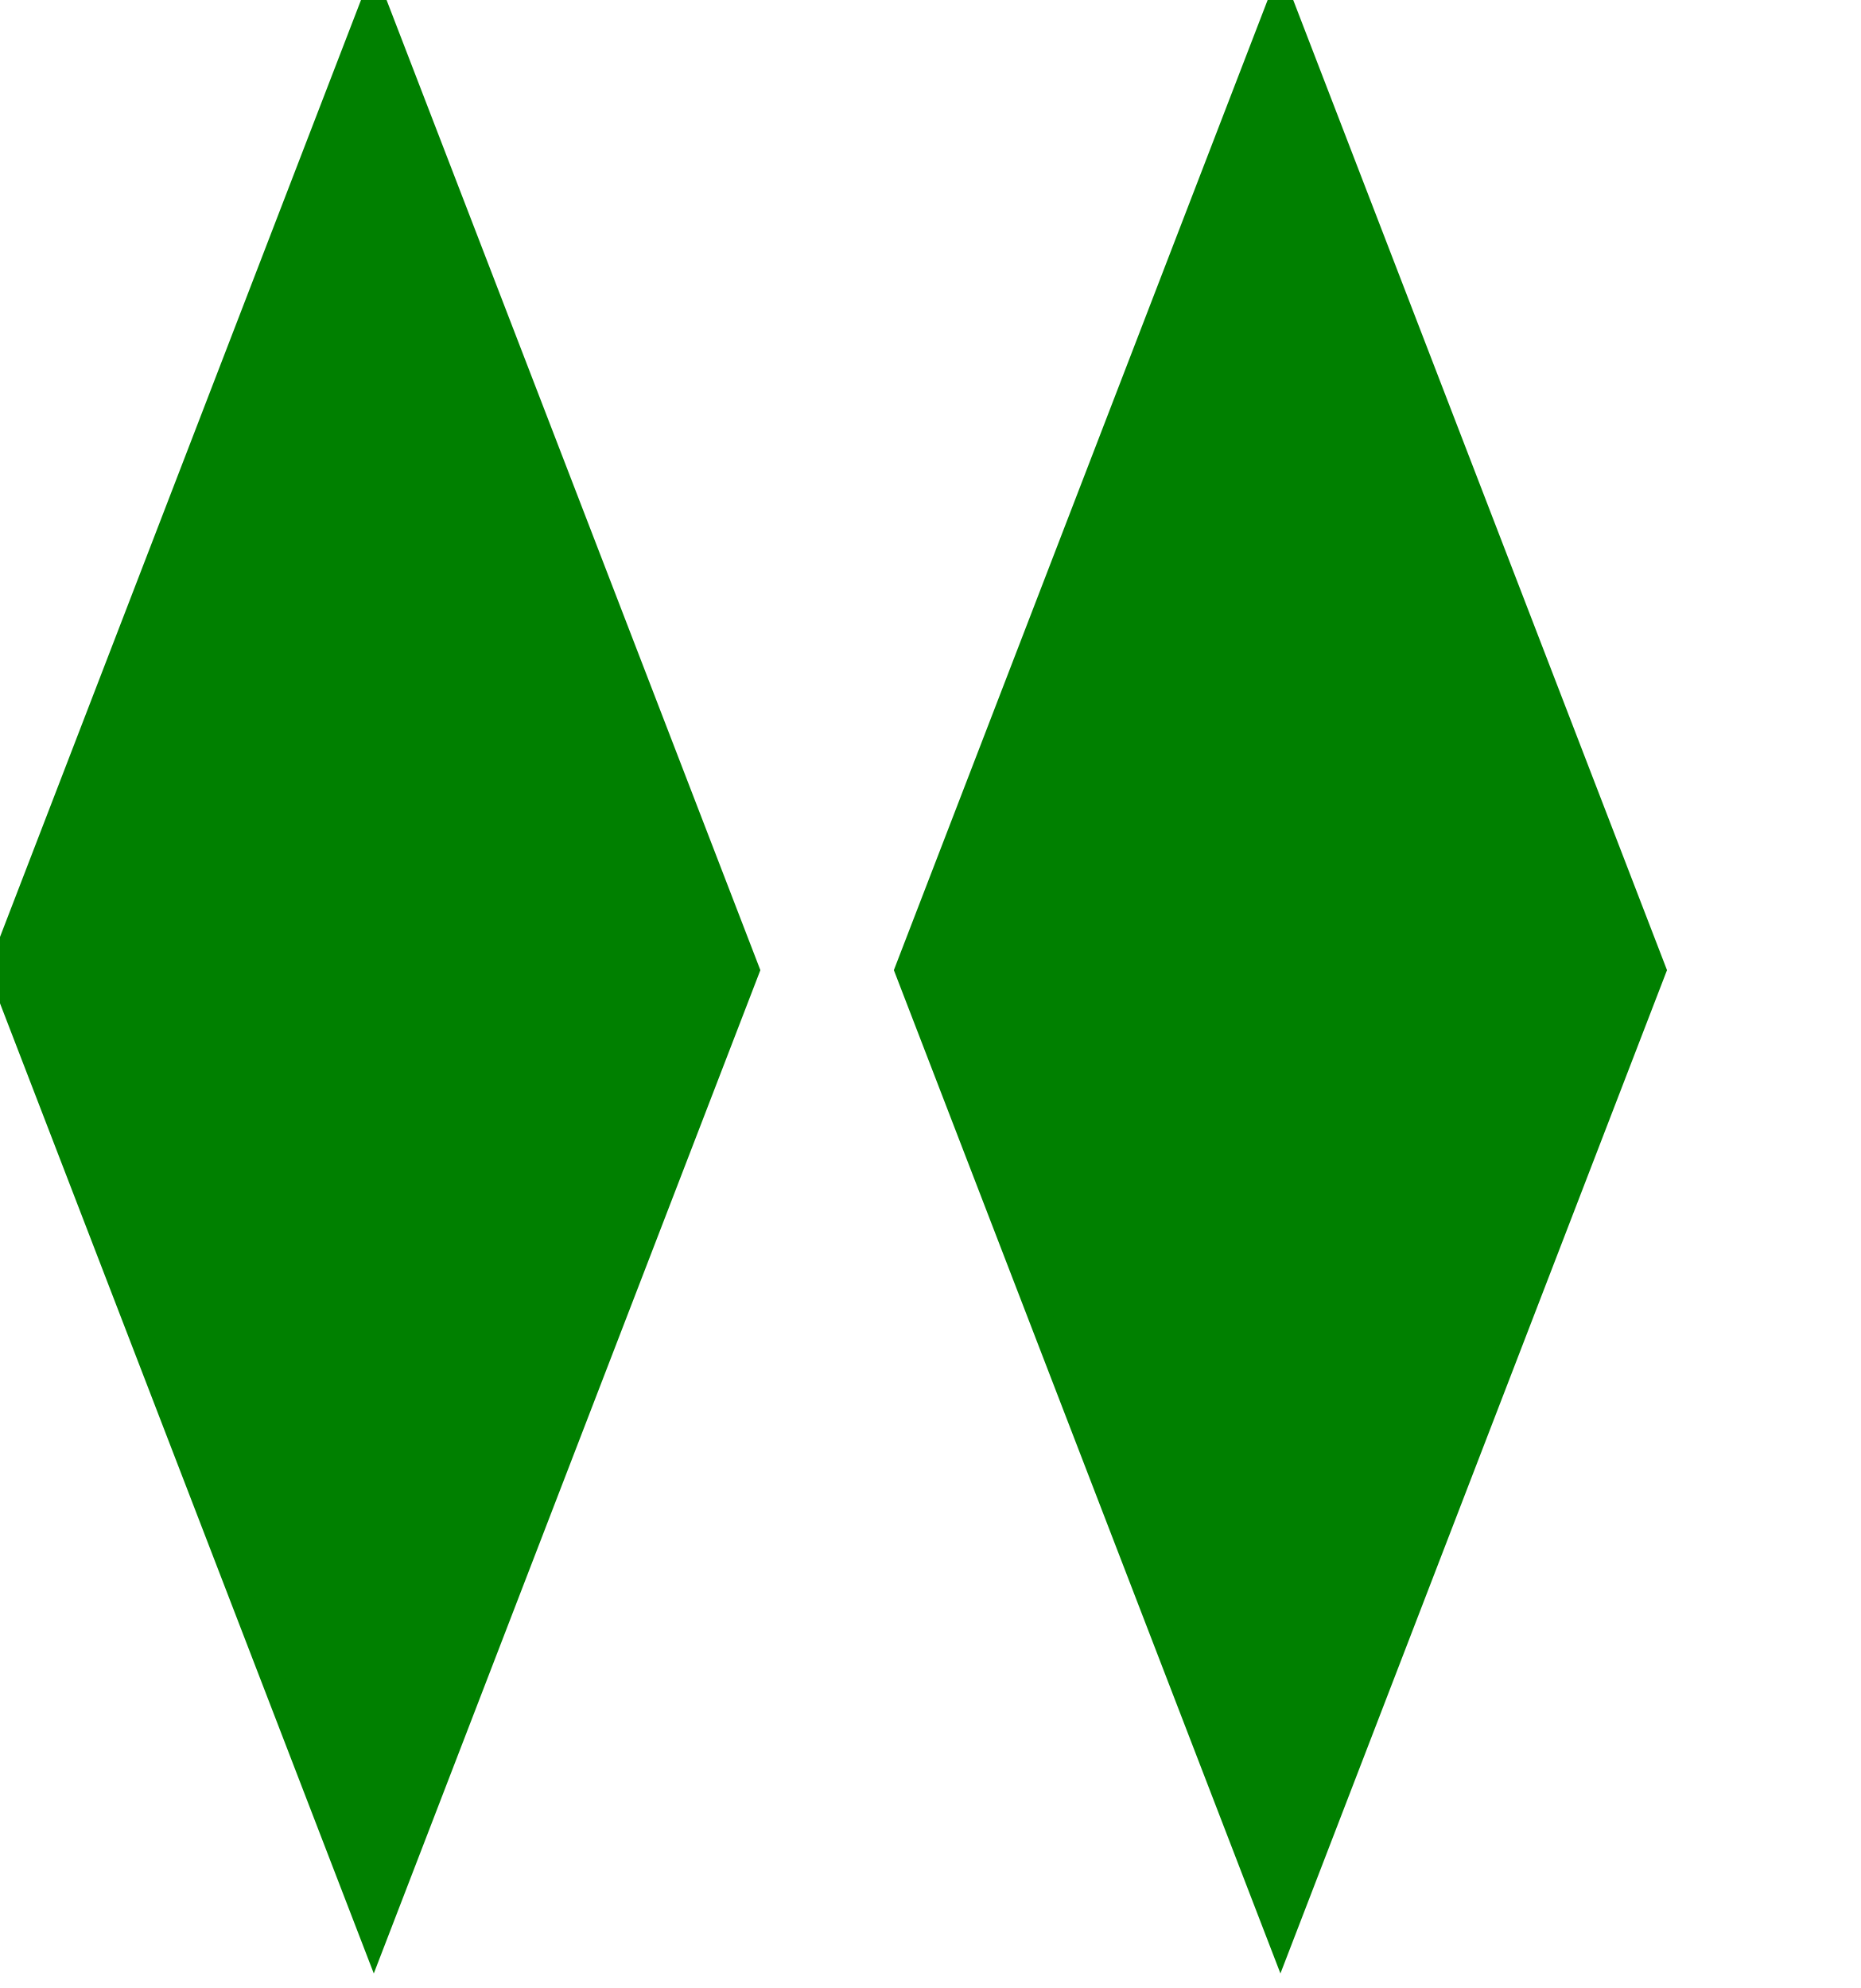
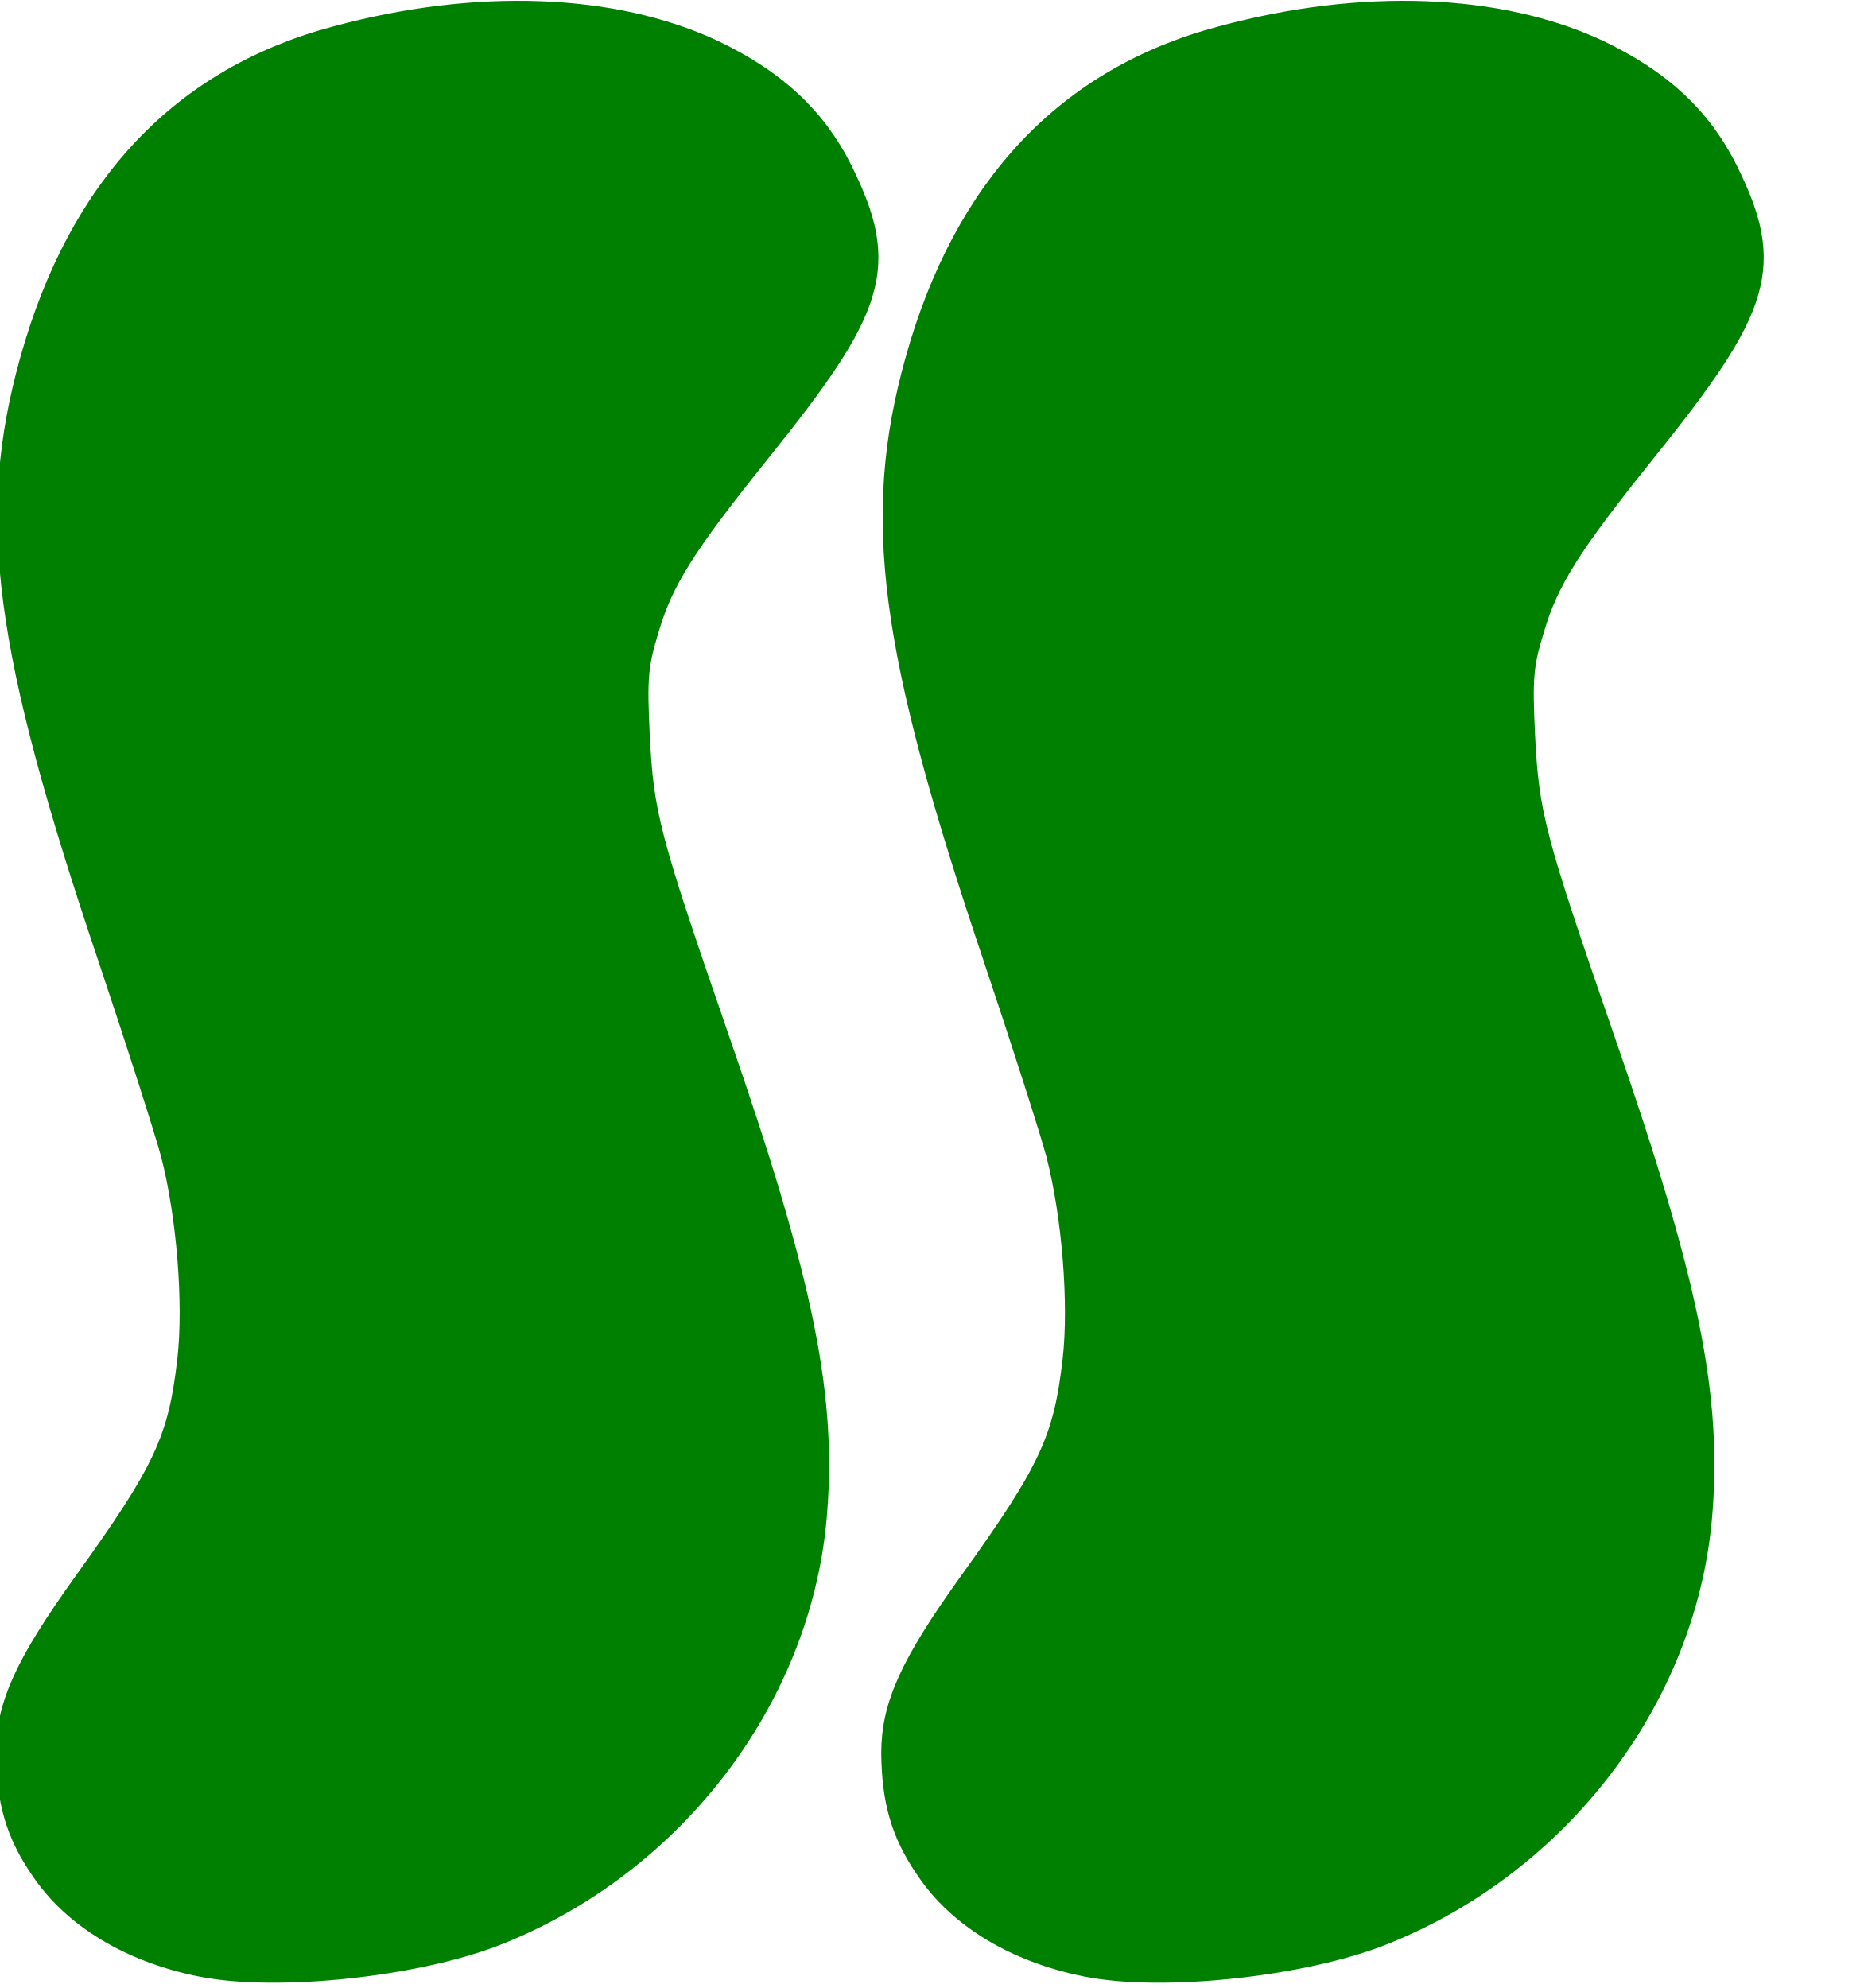
- <svg xmlns="http://www.w3.org/2000/svg" width="234" height="250">
-   <defs>
-     <pattern id="pattern1201" width="8" height="10" patternUnits="userSpaceOnUse" patternTransform="rotate(90) ">
-       <line stroke="green" stroke-width="5px" y2="15" />
-     </pattern>
-   </defs>
+ <svg xmlns="http://www.w3.org/2000/svg" width="240" height="256">
  <g transform="translate(0)">
-     <polygon points="         0,122         47,0         94,122         47,244       " style="fill:green;stroke-width:3;stroke:green;" />
+     <g style="stroke:green;stroke-width:54;">
+       <g style="fill:green;">
+         <g transform="translate(-45, -10) scale(.07437775)">
+           <path d="               M955 3530 c-121 -24 -218 -83 -272 -164 -42 -61 -57 -115 -58 -196 0               -80 31 -149 132 -290 141 -196 166 -251 182 -391 11 -98 -1 -251 -29 -359 -11               -41 -60 -194 -109 -340 -181 -537 -210 -760 -135 -1029 83 -298 259 -485 524               -555 241 -65 475 -56 645 23 107 51 175 114 220 204 80 162 60 228 -140 477               -131 163 -170 225 -195 309 -20 65 -22 88 -17 190 7 137 17 176 137 523 148               426 188 624 169 833 -29 309 -244 590 -544 710 -137 55 -380 81 -510 55z             " />
+         </g>
+       </g>
+     </g>
  </g>
  <g transform="translate(114)">
-     <polygon points="         0,122         47,0         94,122         47,244       " style="fill:green;stroke-width:3;stroke:green;" />
+     <g style="stroke:green;stroke-width:54;">
+       <g style="fill:green;">
+         <g transform="translate(-45, -10) scale(.07437775)">
+           <path d="               M955 3530 c-121 -24 -218 -83 -272 -164 -42 -61 -57 -115 -58 -196 0               -80 31 -149 132 -290 141 -196 166 -251 182 -391 11 -98 -1 -251 -29 -359 -11               -41 -60 -194 -109 -340 -181 -537 -210 -760 -135 -1029 83 -298 259 -485 524               -555 241 -65 475 -56 645 23 107 51 175 114 220 204 80 162 60 228 -140 477               -131 163 -170 225 -195 309 -20 65 -22 88 -17 190 7 137 17 176 137 523 148               426 188 624 169 833 -29 309 -244 590 -544 710 -137 55 -380 81 -510 55z             " />
+         </g>
+       </g>
+     </g>
  </g>
</svg>
